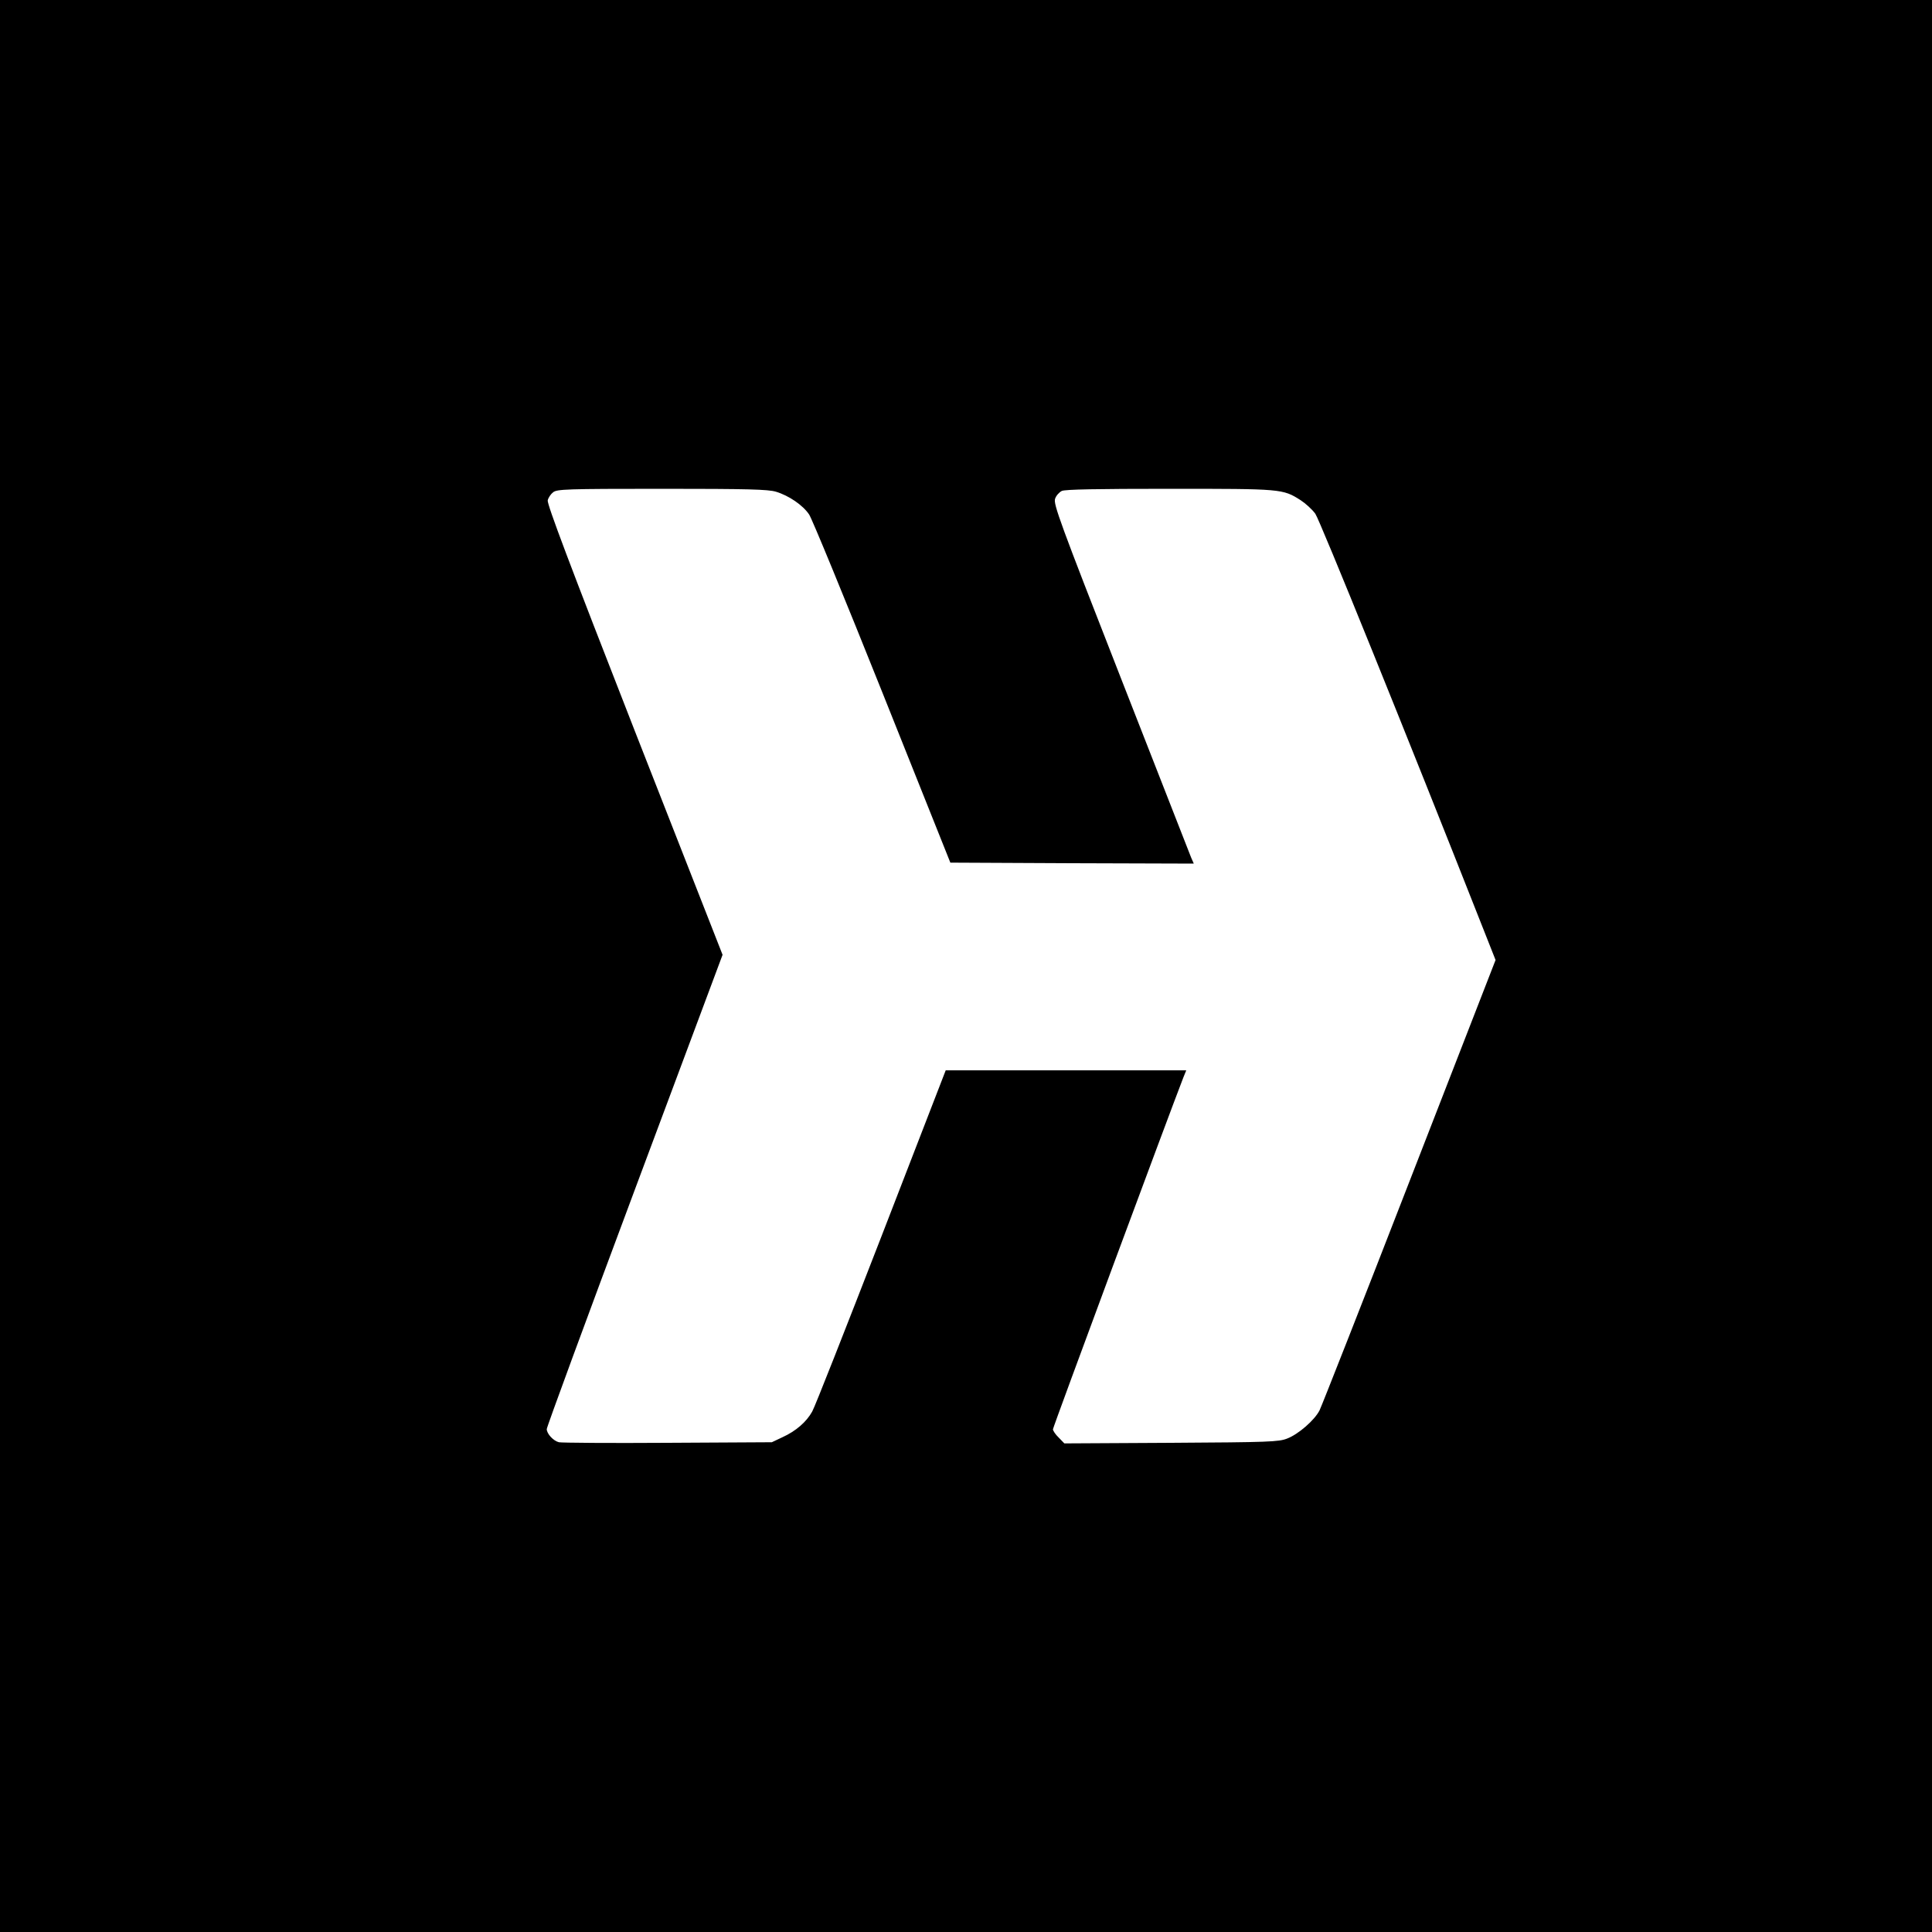
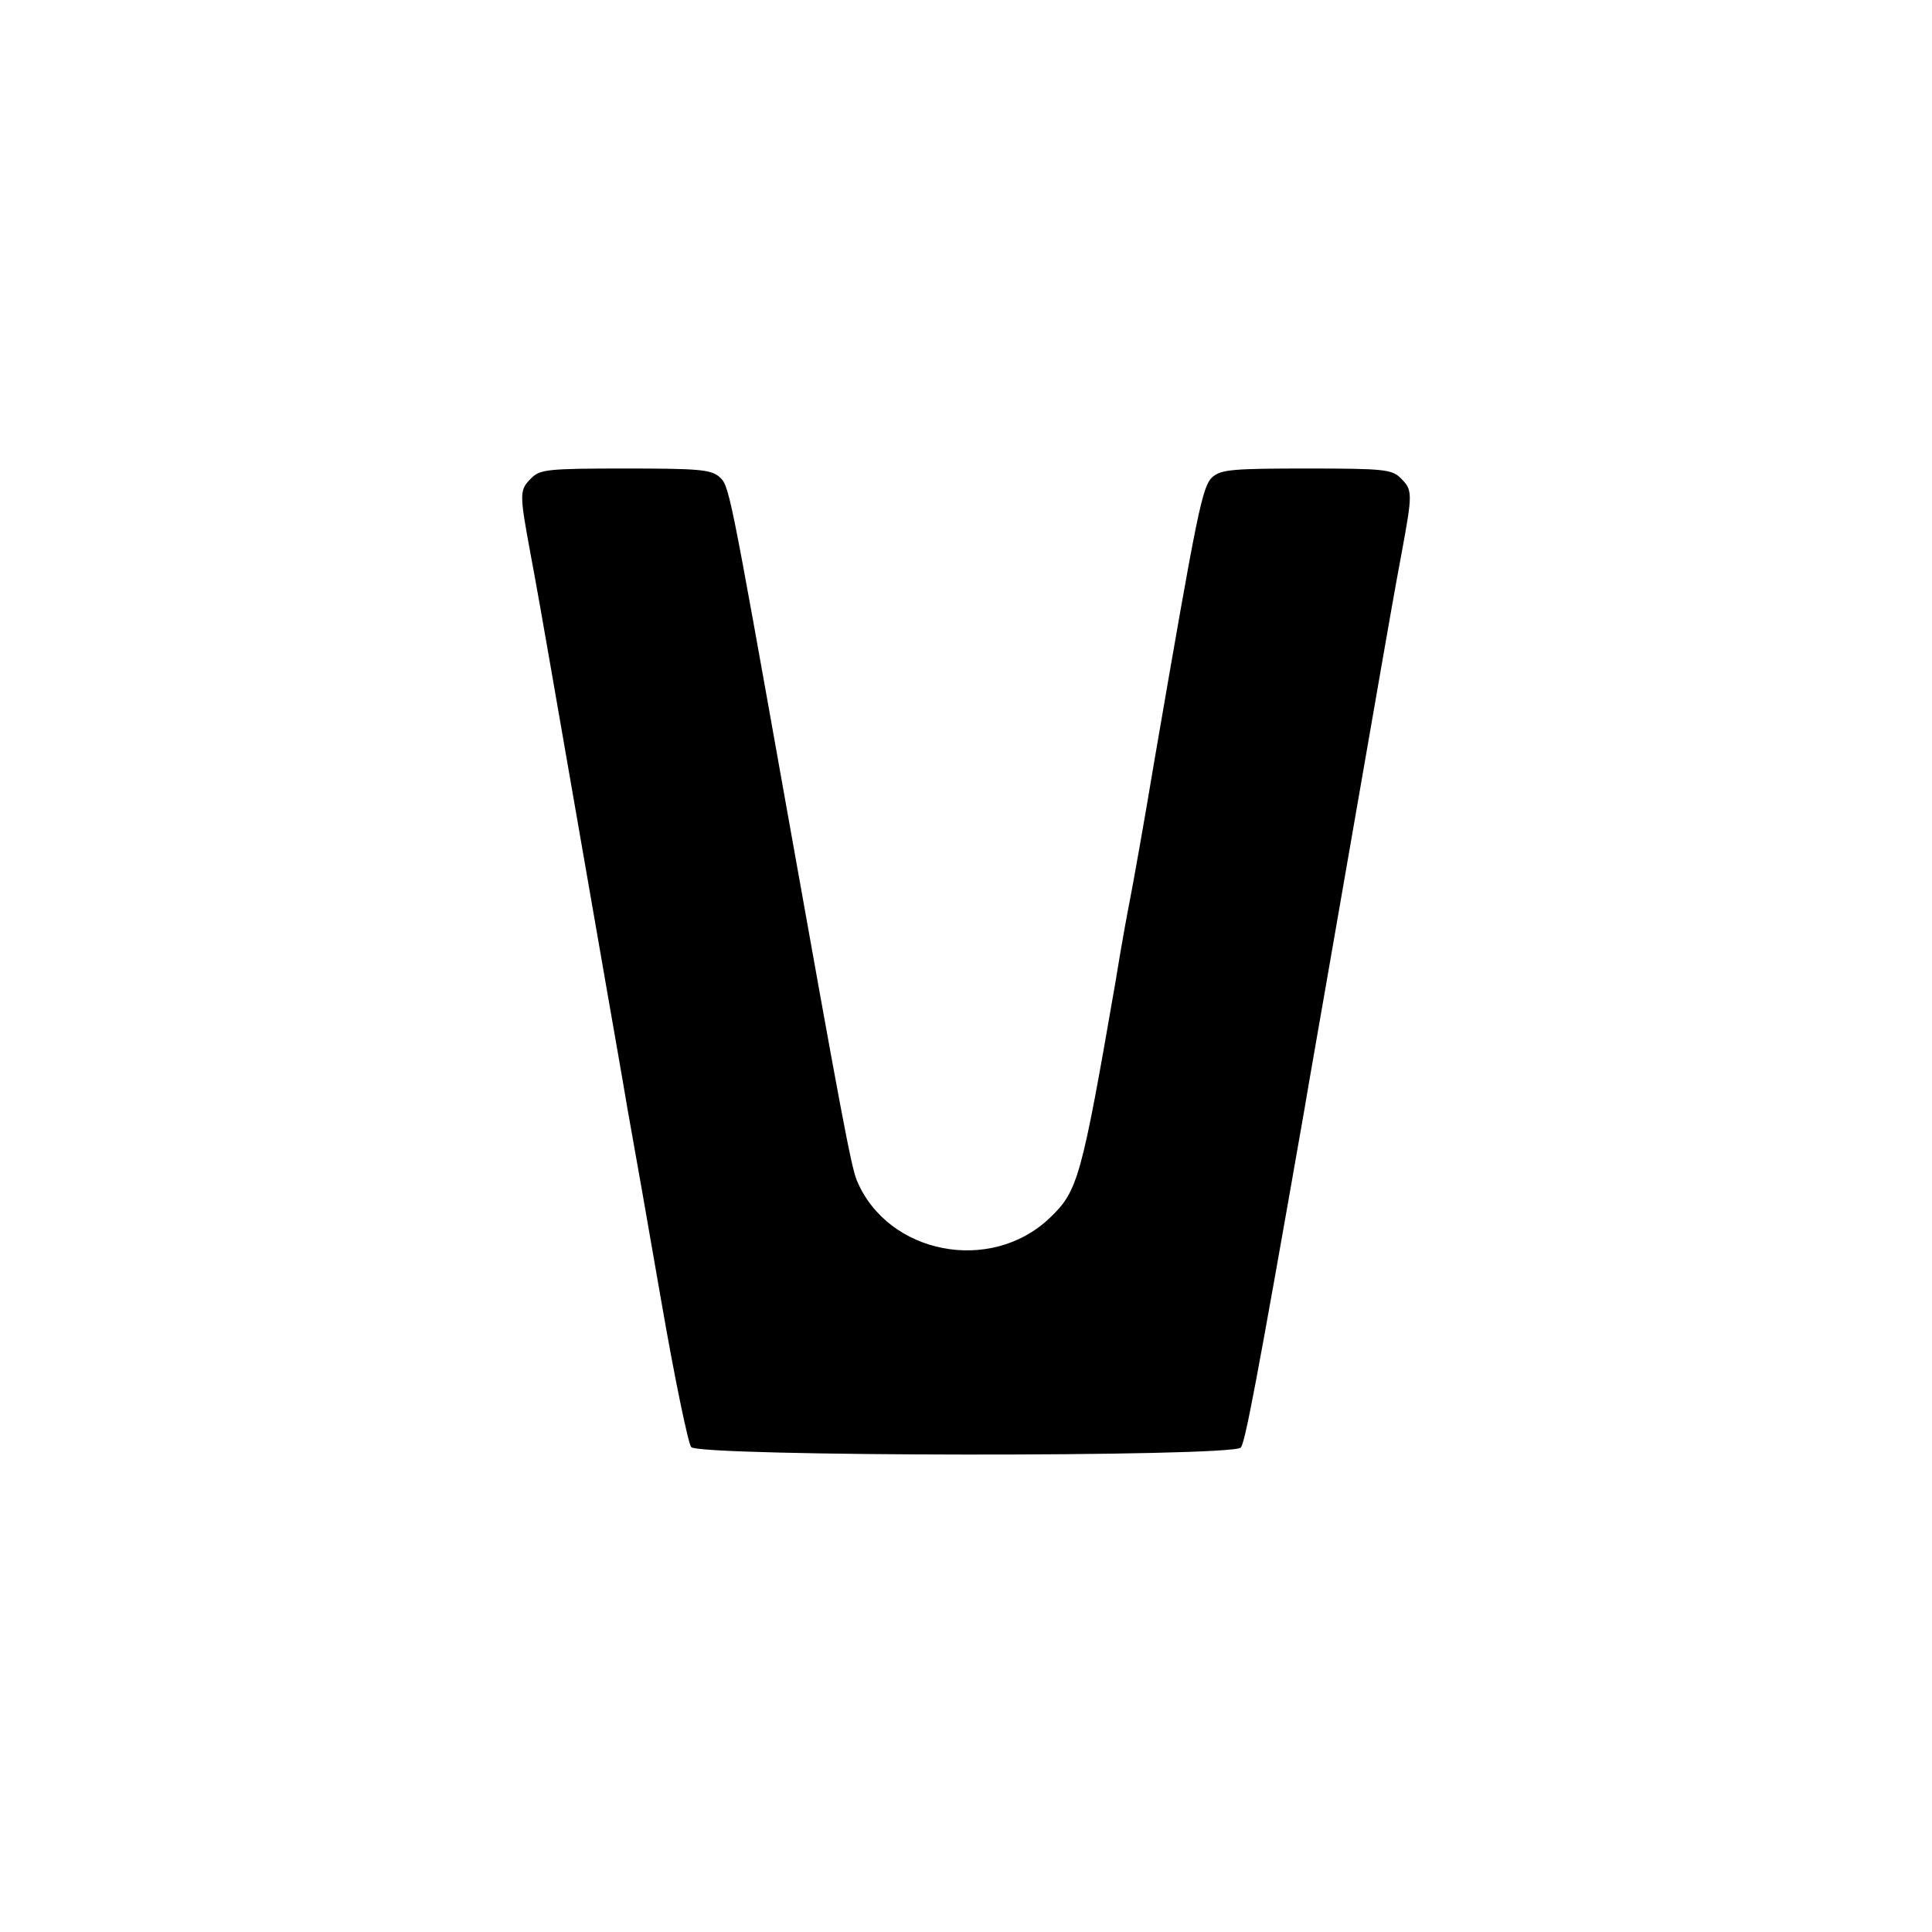
- <svg xmlns="http://www.w3.org/2000/svg" version="1.0" width="1000pt" height="1000pt" viewBox="0 0 1000 1000" preserveAspectRatio="xMidYMid meet">
-   <g transform="translate(0,1000) scale(0.1,-0.1)" fill="#000000" stroke="none">
-     <path d="M0 5000 l0 -5000 5000 0 5000 0 0 5000 0 5000 -5000 0 -5000 0 0 -5000z m4016 2455 c67 -20 140 -70 172 -118 15 -22 185 -436 379 -921 l352 -881 630 -3 630 -2 -14 32 c-7 18 -171 437 -364 930 -316 807 -349 899 -340 926 5 16 21 34 35 41 18 8 181 11 558 11 582 0 585 0 678 -59 26 -17 60 -48 76 -70 23 -32 477 -1153 867 -2143 l66 -167 -446 -1147 c-245 -631 -455 -1164 -465 -1184 -26 -51 -110 -124 -168 -146 -43 -17 -93 -19 -600 -22 l-553 -3 -29 30 c-17 16 -30 36 -30 43 0 11 603 1636 675 1821 l15 37 -623 0 -622 0 -334 -863 c-184 -474 -344 -881 -357 -903 -30 -54 -84 -101 -154 -133 l-55 -26 -540 -3 c-297 -2 -550 0 -562 3 -29 7 -63 44 -63 68 0 11 205 568 455 1237 l455 1218 -456 1163 c-338 864 -453 1170 -449 1189 3 14 16 33 28 42 20 16 66 18 563 18 448 0 549 -3 590 -15z" />
+ <svg xmlns="http://www.w3.org/2000/svg" version="1.0" width="400pt" height="400pt" viewBox="0 0 400 400" preserveAspectRatio="xMidYMid meet">
+   <g transform="translate(0,400) scale(0.1,-0.1)" fill="#000000" stroke="none">
+     <path d="M1100 3010 c-25 -25 -25 -30 -1 -160 11 -58 29 -161 41 -230 12 -69 30 -172 40 -230 10 -58 28 -161 40 -230 12 -69 30 -172 40 -230 10 -58 28 -159 39 -225 12 -66 44 -248 71 -404 27 -156 55 -290 61 -297 17 -20 1121 -21 1138 -1 9 12 31 125 132 702 11 66 29 167 39 225 10 58 28 161 40 230 12 69 30 172 40 230 10 58 28 161 40 230 12 69 30 172 41 230 24 130 24 135 -1 160 -18 18 -33 20 -194 20 -151 0 -177 -2 -195 -17 -22 -19 -31 -65 -121 -588 -22 -132 -45 -260 -50 -285 -5 -25 -19 -101 -30 -170 -71 -410 -78 -436 -137 -492 -122 -116 -335 -75 -399 78 -12 29 -33 141 -145 769 -120 673 -119 669 -140 688 -18 15 -44 17 -195 17 -161 0 -176 -2 -194 -20z" />
  </g>
</svg>
